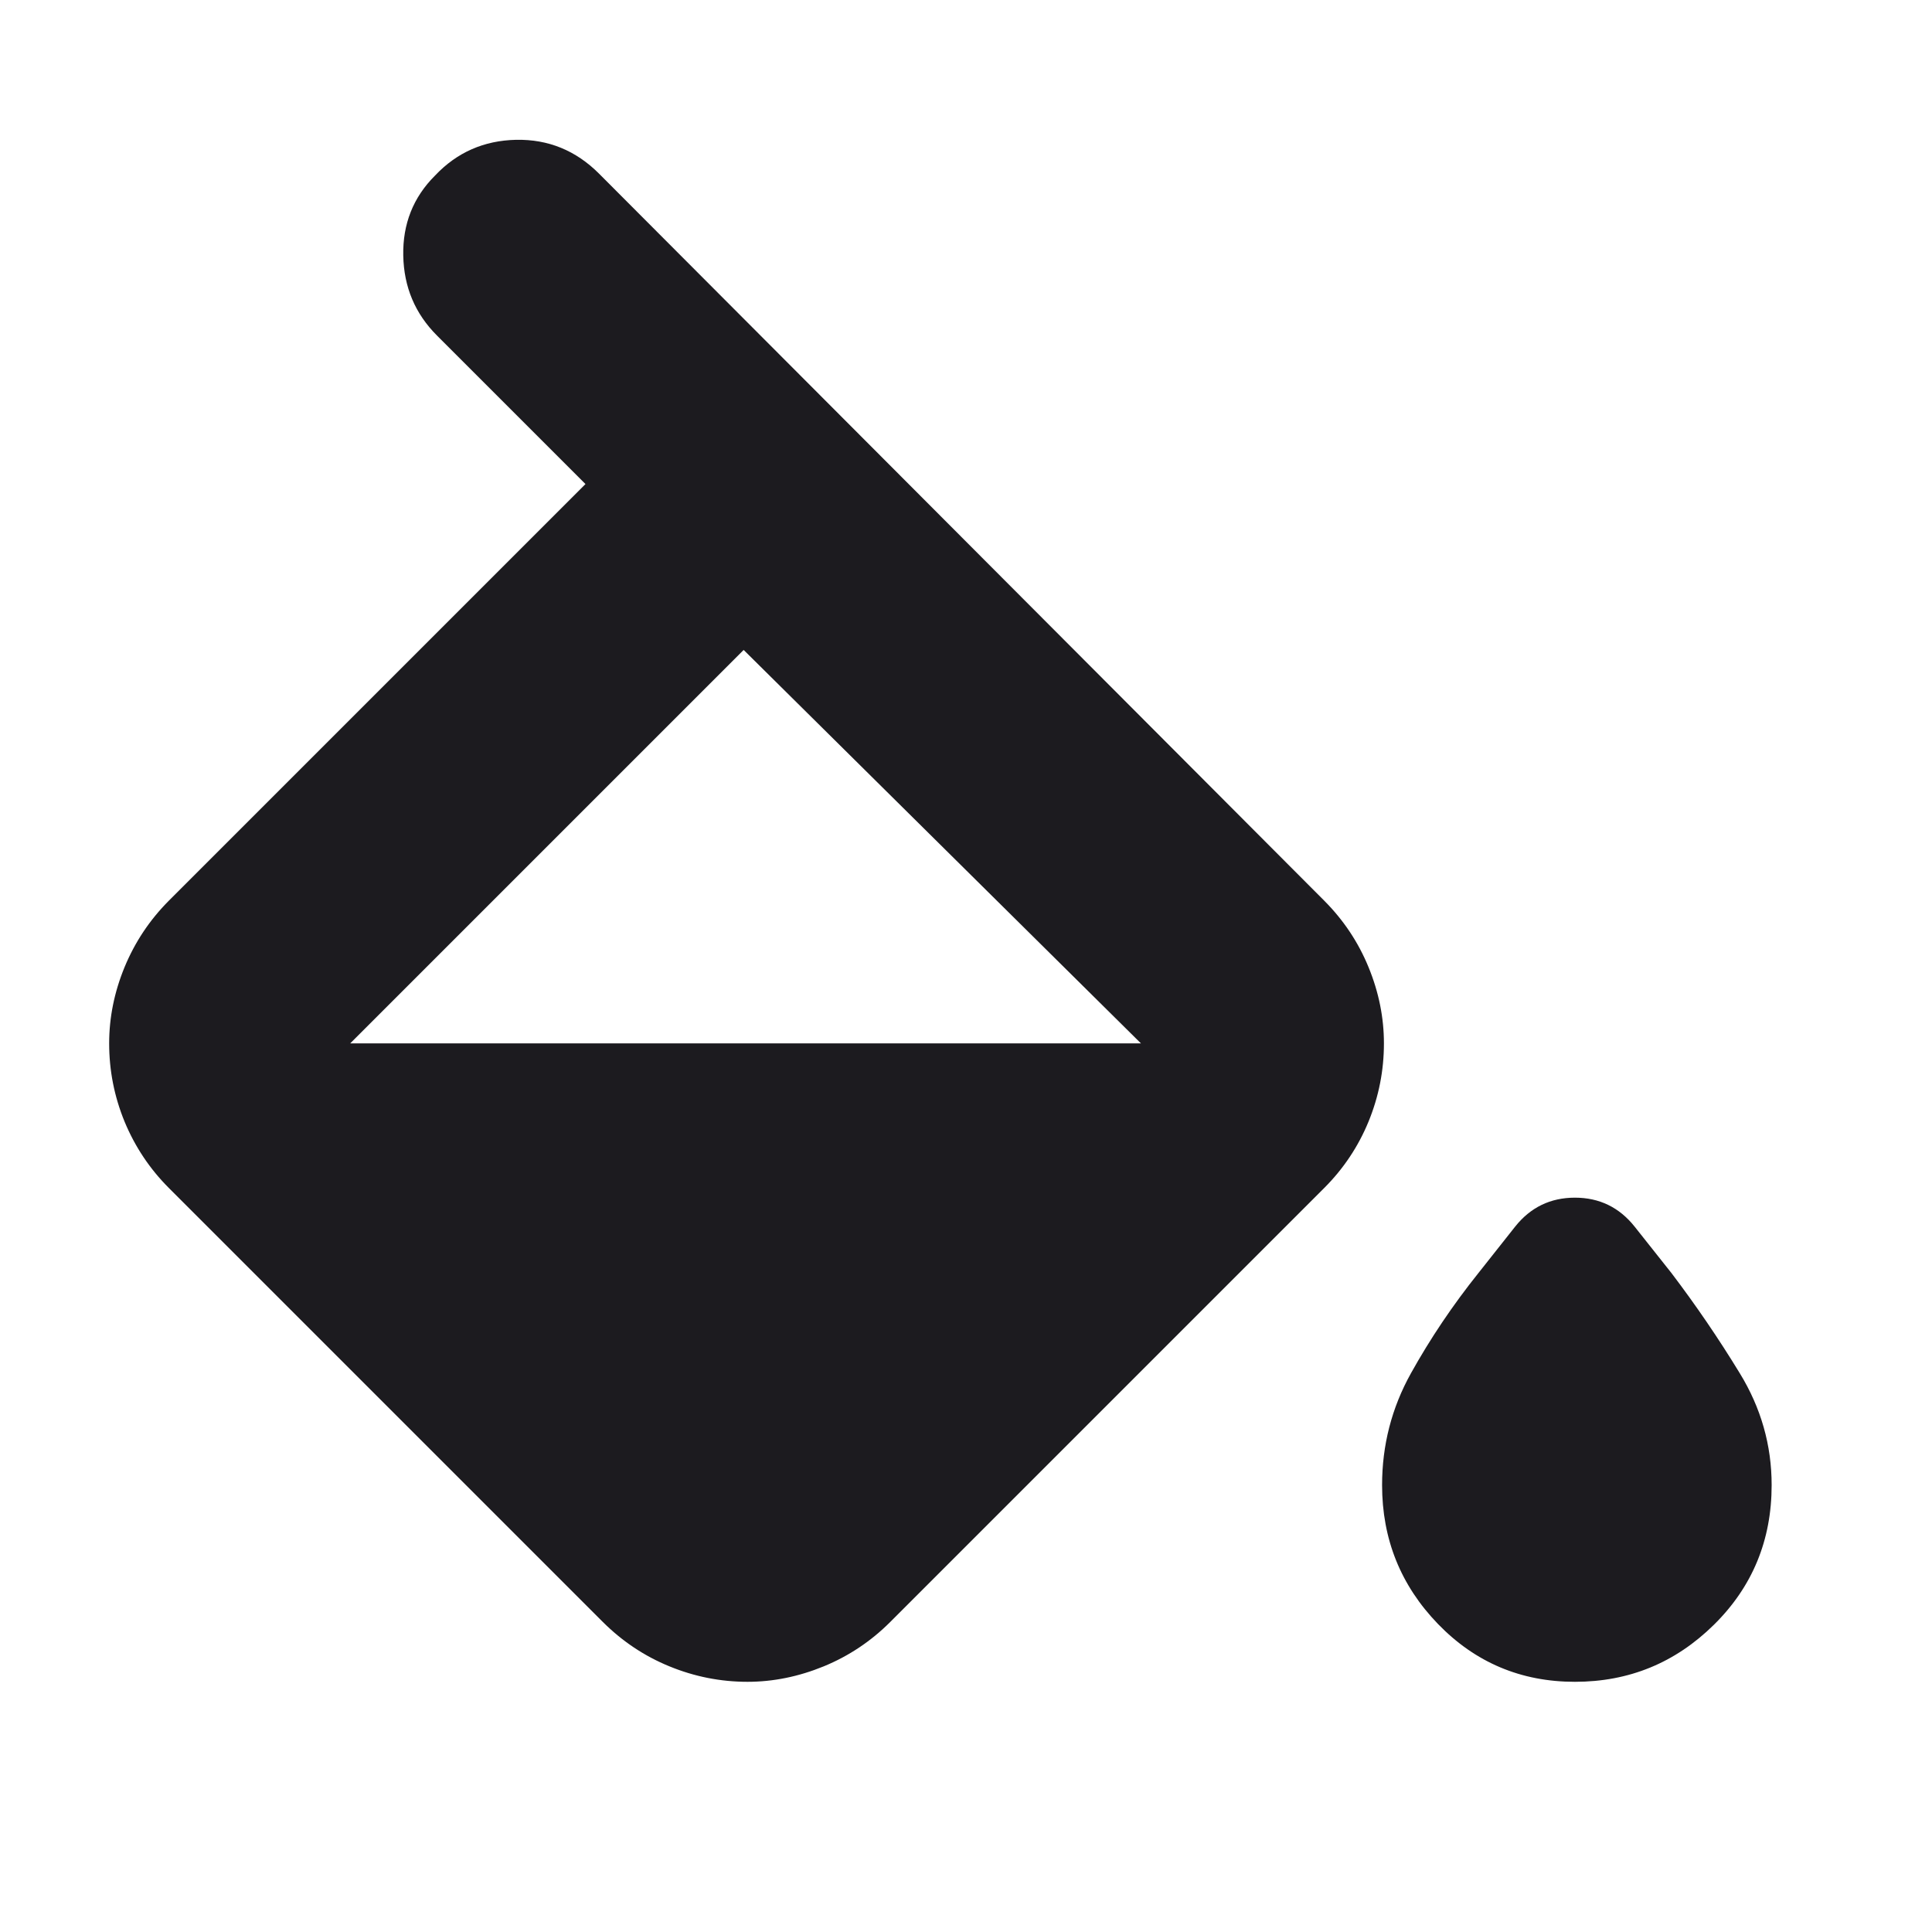
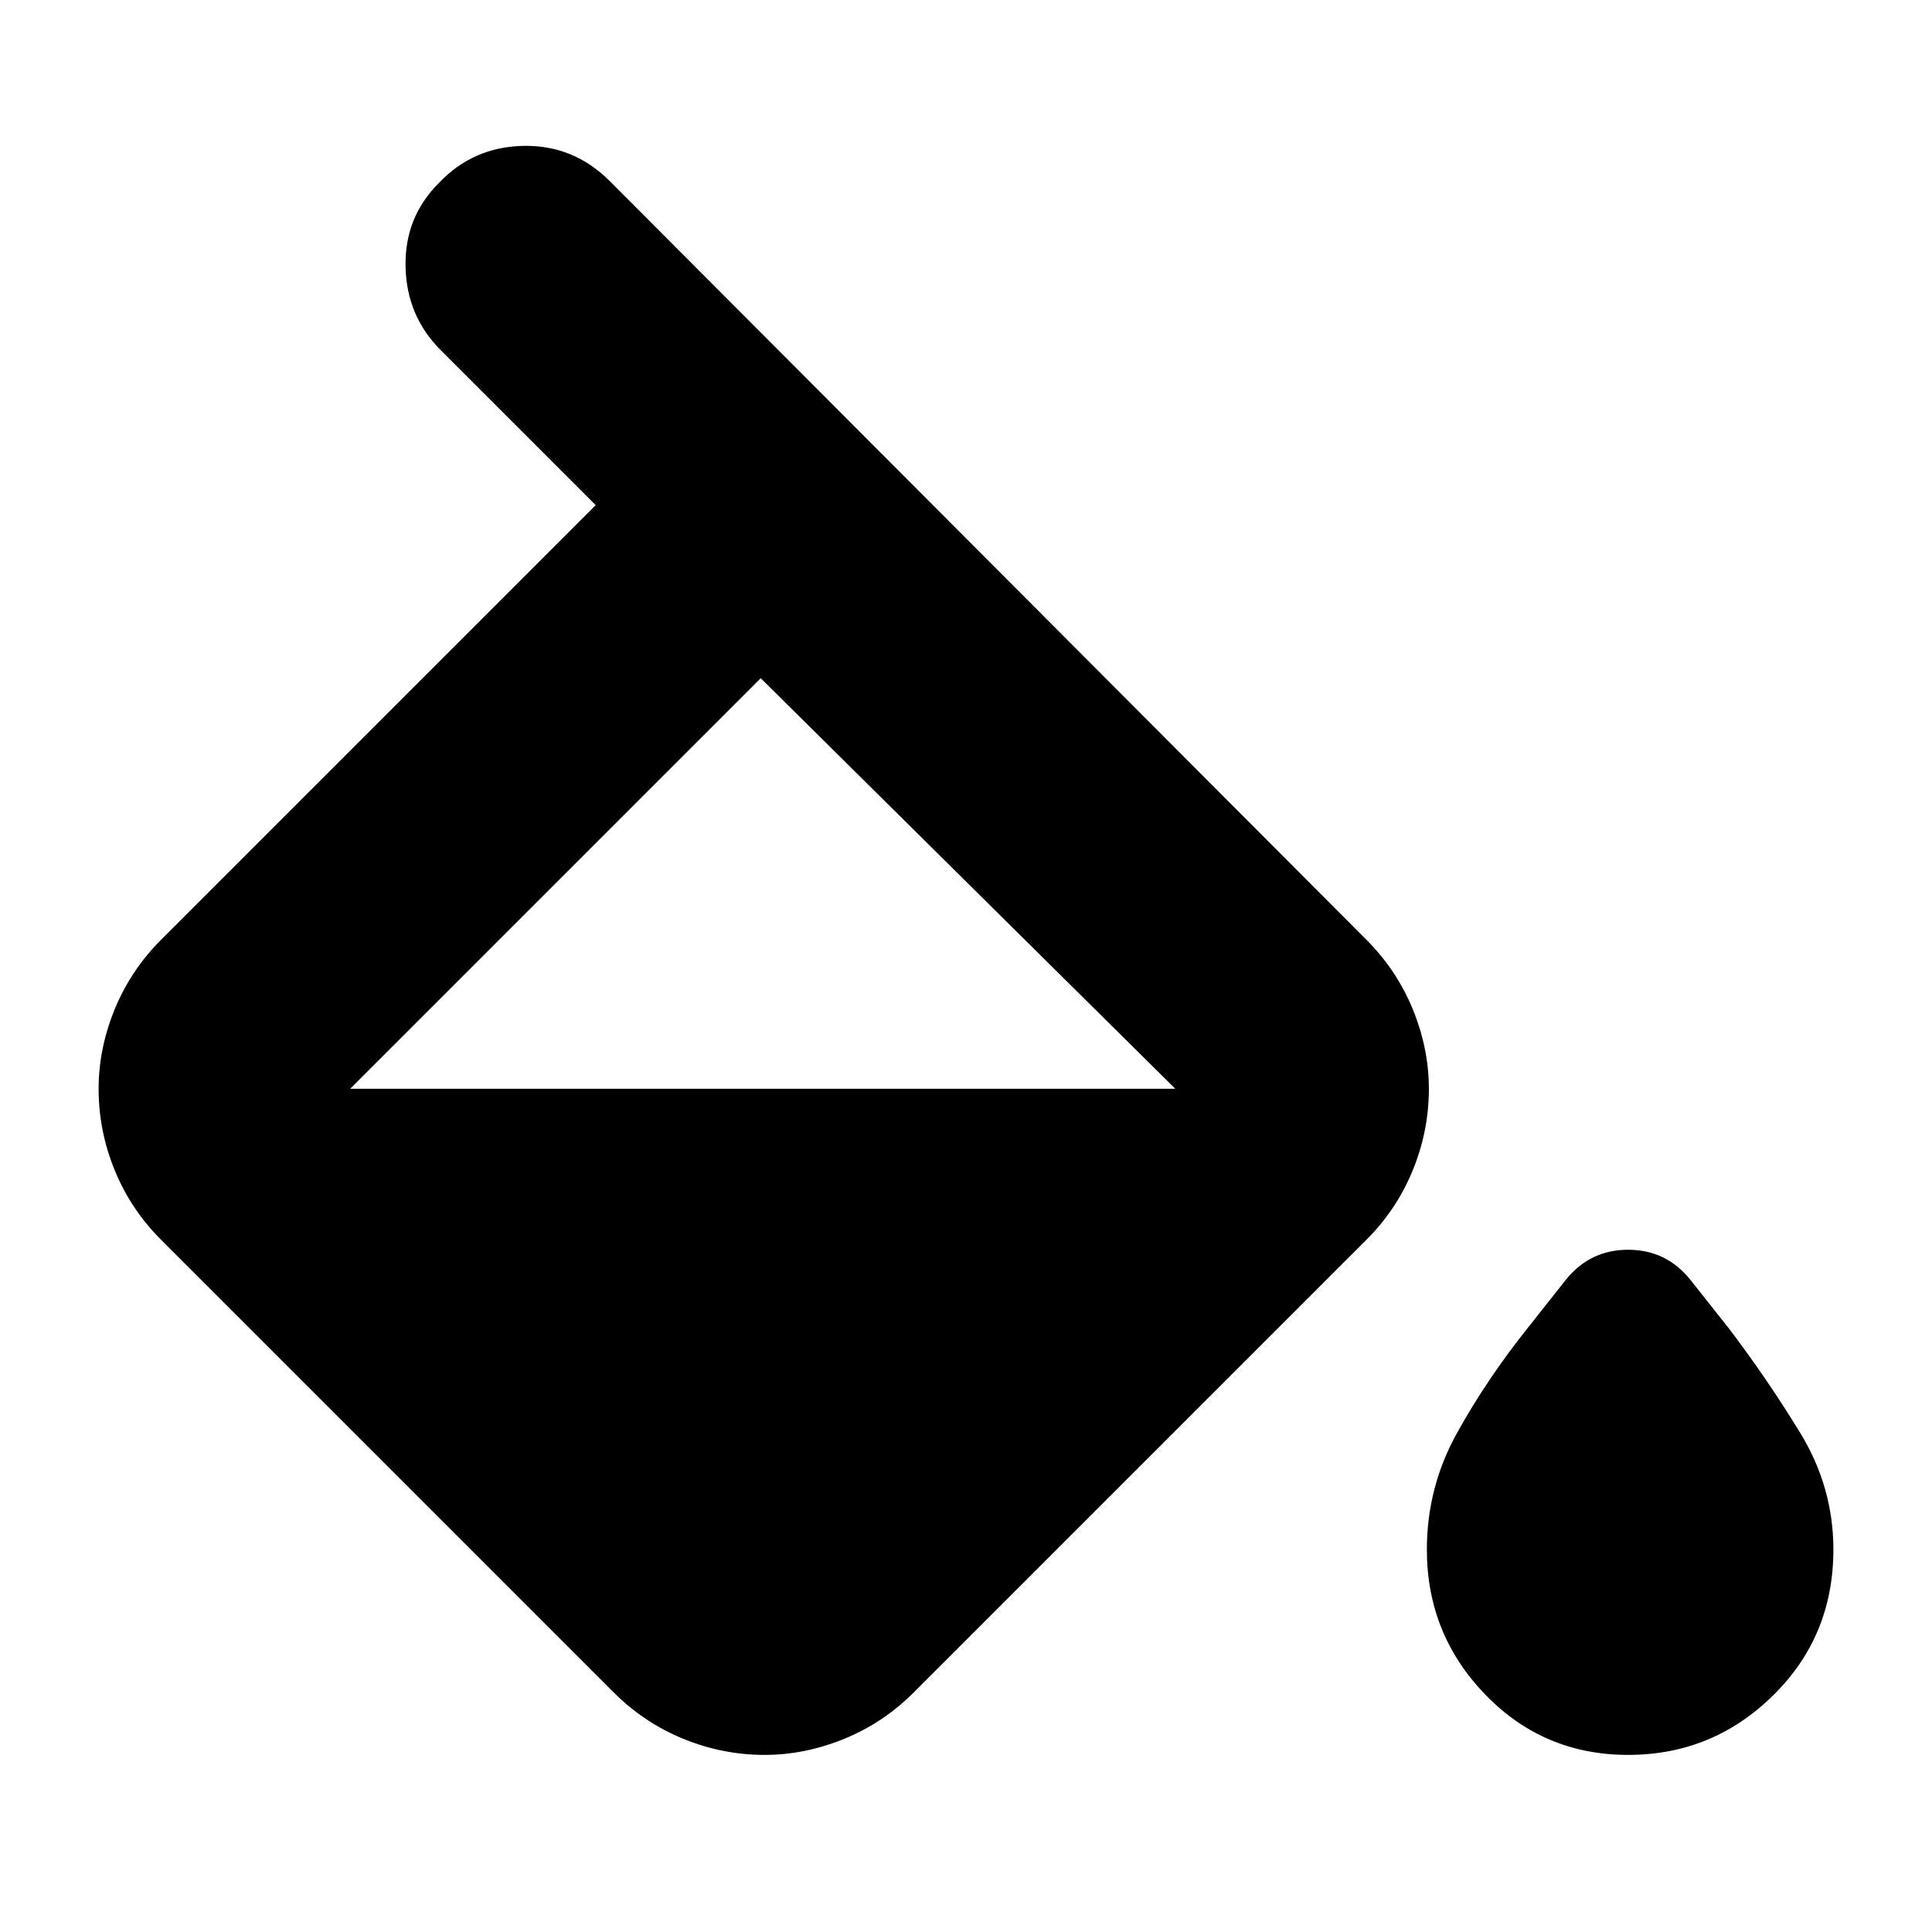
- <svg xmlns="http://www.w3.org/2000/svg" width="22" height="22" viewBox="0 0 22 22" fill="none">
-   <mask id="mask0_416_54" style="mask-type:alpha" maskUnits="userSpaceOnUse" x="0" y="0" width="22" height="22">
-     <rect x="0.167" width="21.083" height="21.083" fill="#D9D9D9" />
+ <svg xmlns="http://www.w3.org/2000/svg" width="24" height="24" viewBox="0 0 24 24" fill="none">
+   <mask id="mask0_737_1283" style="mask-type:alpha" maskUnits="userSpaceOnUse" x="0" y="0" width="24" height="24">
+     <rect width="24" height="24" fill="black" />
  </mask>
-   <g mask="url(#mask0_416_54)">
-     <path d="M6.865 18.47L1.923 13.528C1.704 13.309 1.536 13.056 1.418 12.771C1.301 12.485 1.243 12.189 1.243 11.881C1.243 11.588 1.301 11.299 1.418 11.014C1.536 10.728 1.704 10.476 1.923 10.256L6.667 5.512L4.976 3.821C4.727 3.572 4.599 3.269 4.592 2.91C4.585 2.551 4.705 2.247 4.954 1.999C5.203 1.735 5.511 1.6 5.877 1.592C6.243 1.585 6.557 1.713 6.821 1.977L15.079 10.256C15.298 10.476 15.467 10.728 15.584 11.014C15.701 11.299 15.759 11.588 15.759 11.881C15.759 12.189 15.701 12.485 15.584 12.771C15.467 13.056 15.298 13.309 15.079 13.528L10.137 18.47C9.918 18.689 9.665 18.858 9.38 18.975C9.094 19.092 8.805 19.151 8.512 19.151C8.205 19.151 7.908 19.092 7.623 18.975C7.337 18.858 7.085 18.689 6.865 18.47ZM8.468 7.401L3.988 11.881H12.992C12.992 11.852 12.992 11.852 12.992 11.881L8.468 7.401ZM17.934 19.151C17.319 19.151 16.799 18.931 16.374 18.492C15.95 18.053 15.738 17.526 15.738 16.911C15.738 16.457 15.847 16.032 16.067 15.637C16.287 15.242 16.543 14.861 16.836 14.495L17.253 13.968C17.428 13.748 17.655 13.638 17.934 13.638C18.212 13.638 18.439 13.748 18.614 13.968L19.032 14.495C19.31 14.861 19.57 15.242 19.811 15.637C20.053 16.032 20.174 16.457 20.174 16.911C20.174 17.54 19.954 18.071 19.515 18.503C19.076 18.935 18.549 19.151 17.934 19.151Z" fill="#1C1B1F" />
+   <g mask="url(#mask0_737_1283)">
+     <path d="M7.625 21.025L2 15.4C1.75 15.15 1.558 14.863 1.425 14.537C1.292 14.213 1.225 13.875 1.225 13.525C1.225 13.192 1.292 12.863 1.425 12.537C1.558 12.213 1.75 11.925 2 11.675L7.4 6.275L5.475 4.35C5.192 4.067 5.046 3.721 5.038 3.312C5.029 2.904 5.167 2.558 5.45 2.275C5.733 1.975 6.083 1.821 6.5 1.812C6.917 1.804 7.275 1.95 7.575 2.25L16.975 11.675C17.225 11.925 17.417 12.213 17.55 12.537C17.683 12.863 17.75 13.192 17.75 13.525C17.75 13.875 17.683 14.213 17.55 14.537C17.417 14.863 17.225 15.15 16.975 15.4L11.35 21.025C11.1 21.275 10.813 21.467 10.488 21.6C10.163 21.733 9.833 21.8 9.5 21.8C9.15 21.8 8.813 21.733 8.488 21.6C8.163 21.467 7.875 21.275 7.625 21.025ZM9.45 8.425L4.35 13.525H14.6C14.6 13.492 14.6 13.492 14.6 13.525L9.45 8.425ZM20.225 21.8C19.525 21.8 18.933 21.55 18.45 21.05C17.967 20.55 17.725 19.95 17.725 19.25C17.725 18.733 17.85 18.25 18.1 17.8C18.35 17.35 18.642 16.917 18.975 16.5L19.45 15.9C19.65 15.65 19.908 15.525 20.225 15.525C20.542 15.525 20.8 15.65 21 15.9L21.475 16.5C21.792 16.917 22.088 17.35 22.363 17.8C22.638 18.25 22.775 18.733 22.775 19.25C22.775 19.967 22.525 20.571 22.025 21.062C21.525 21.554 20.925 21.8 20.225 21.8Z" fill="black" />
  </g>
</svg>
